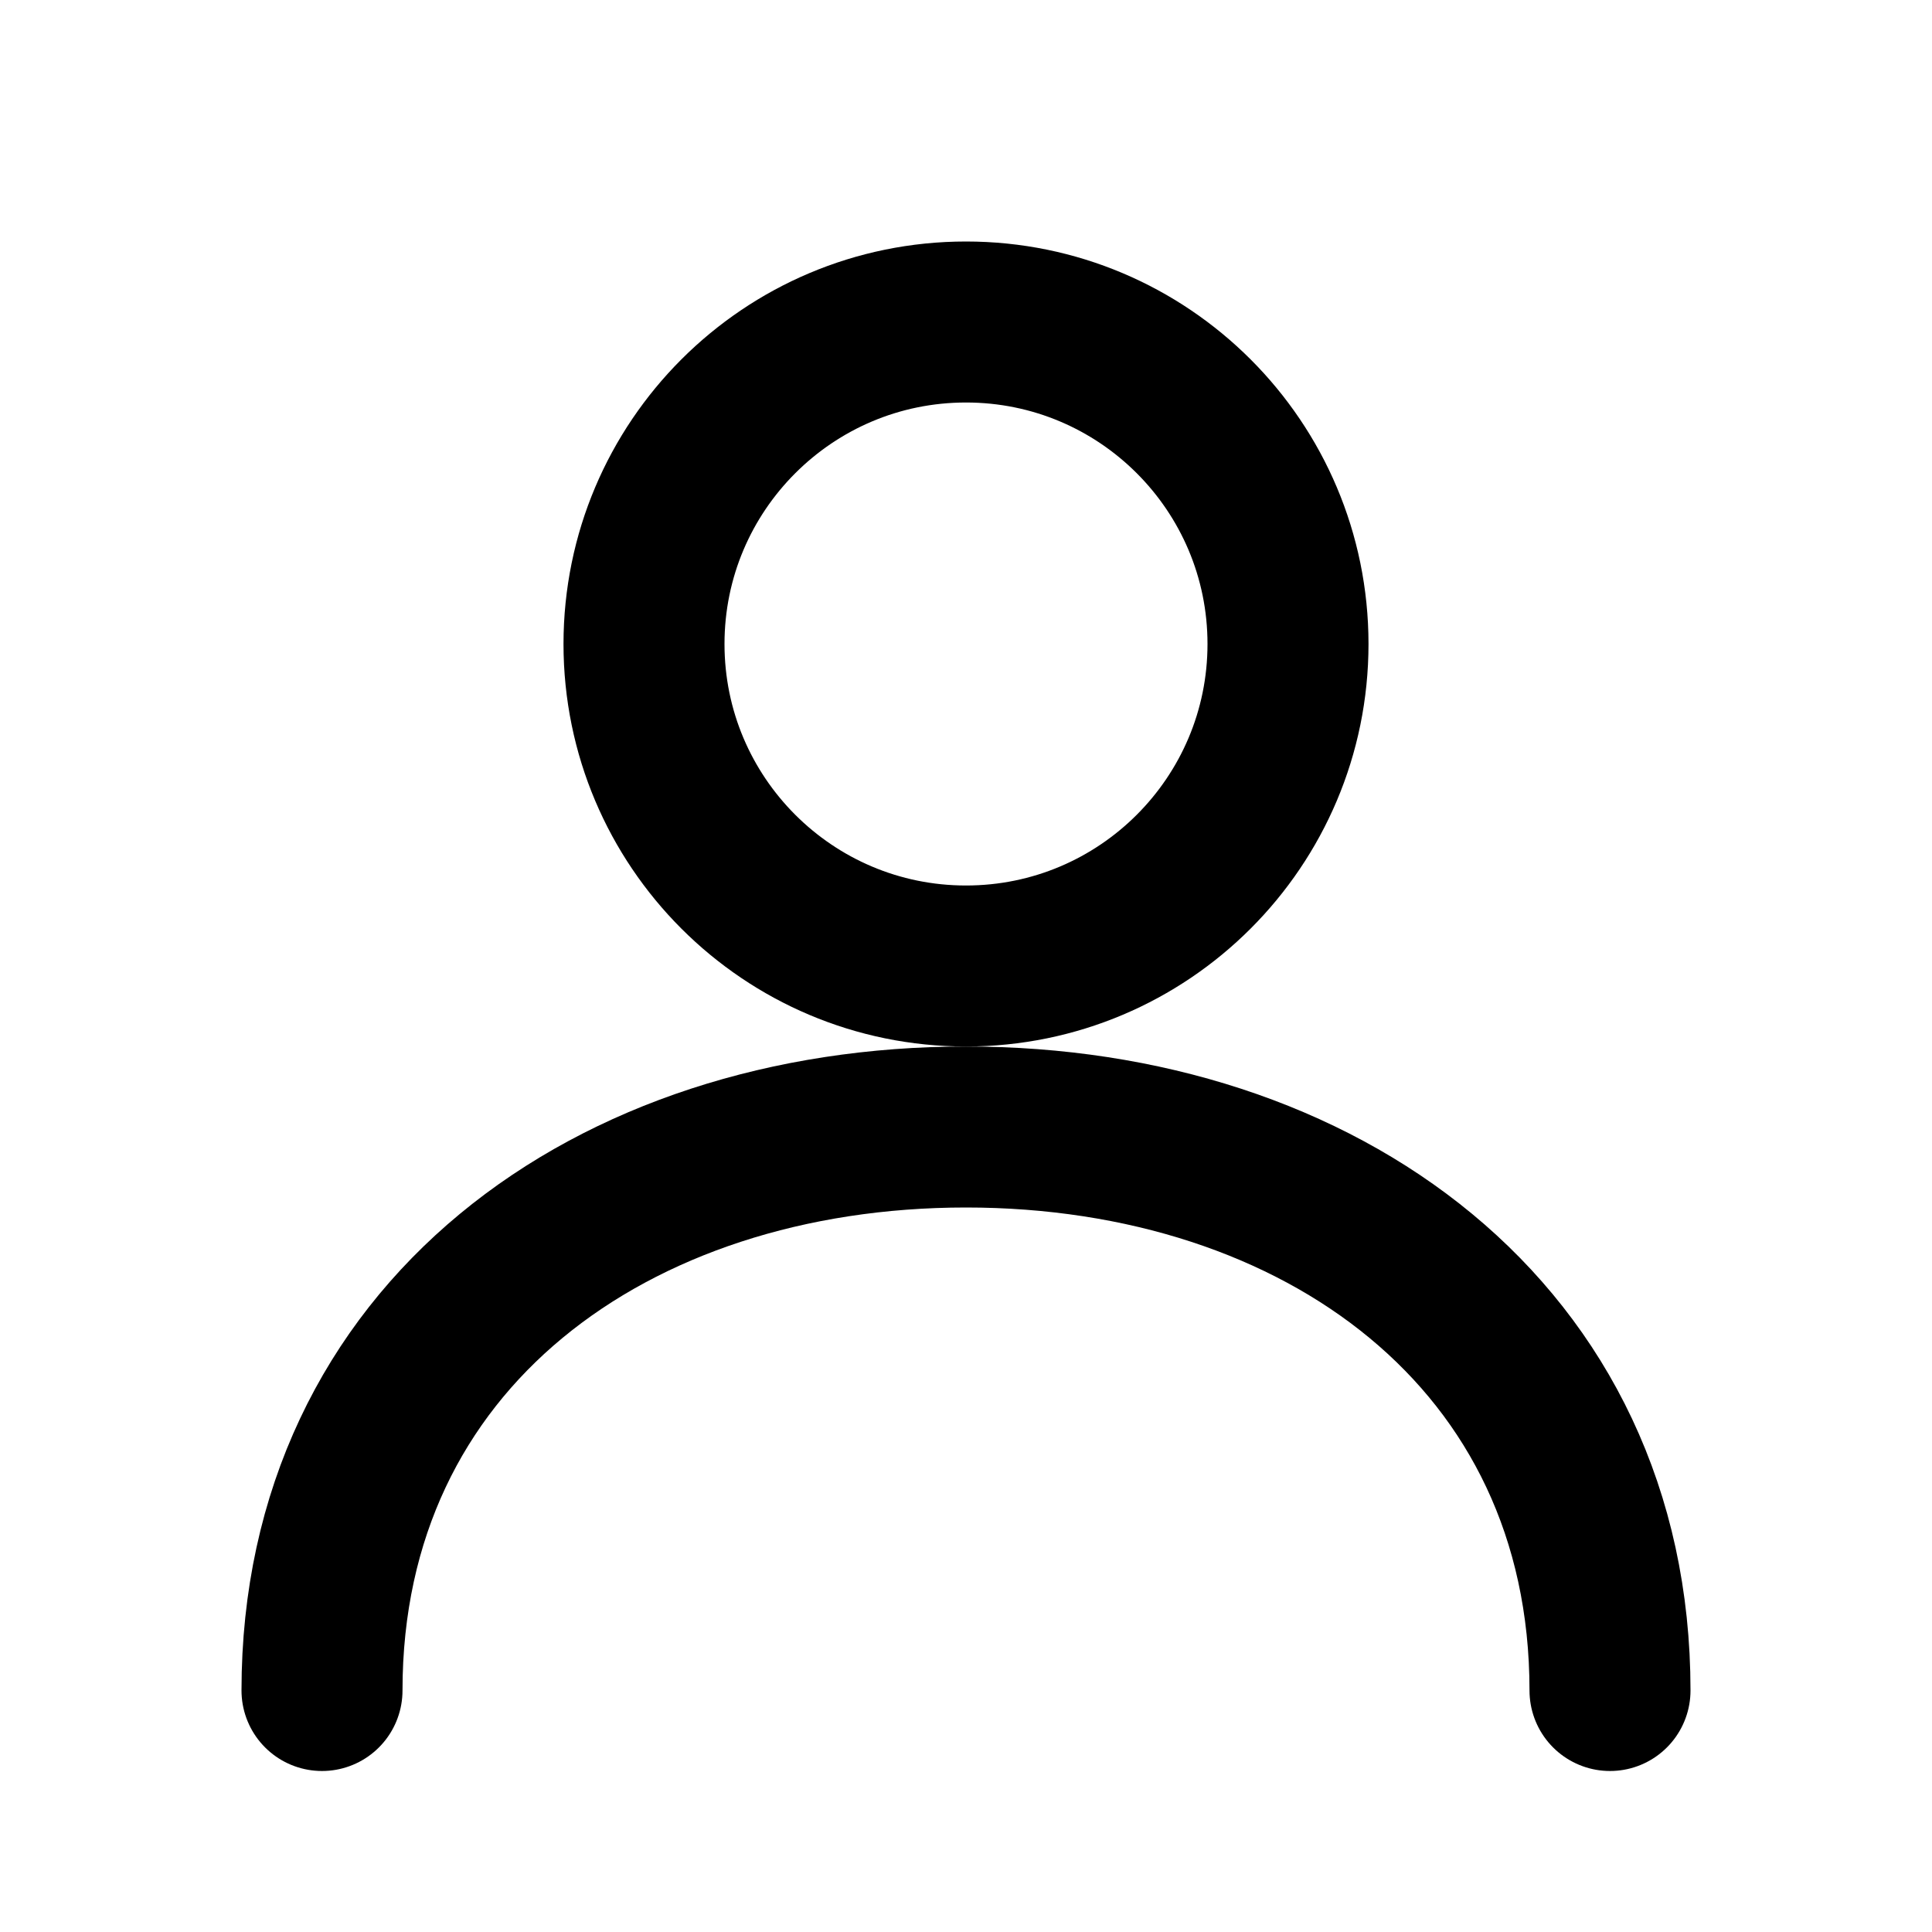
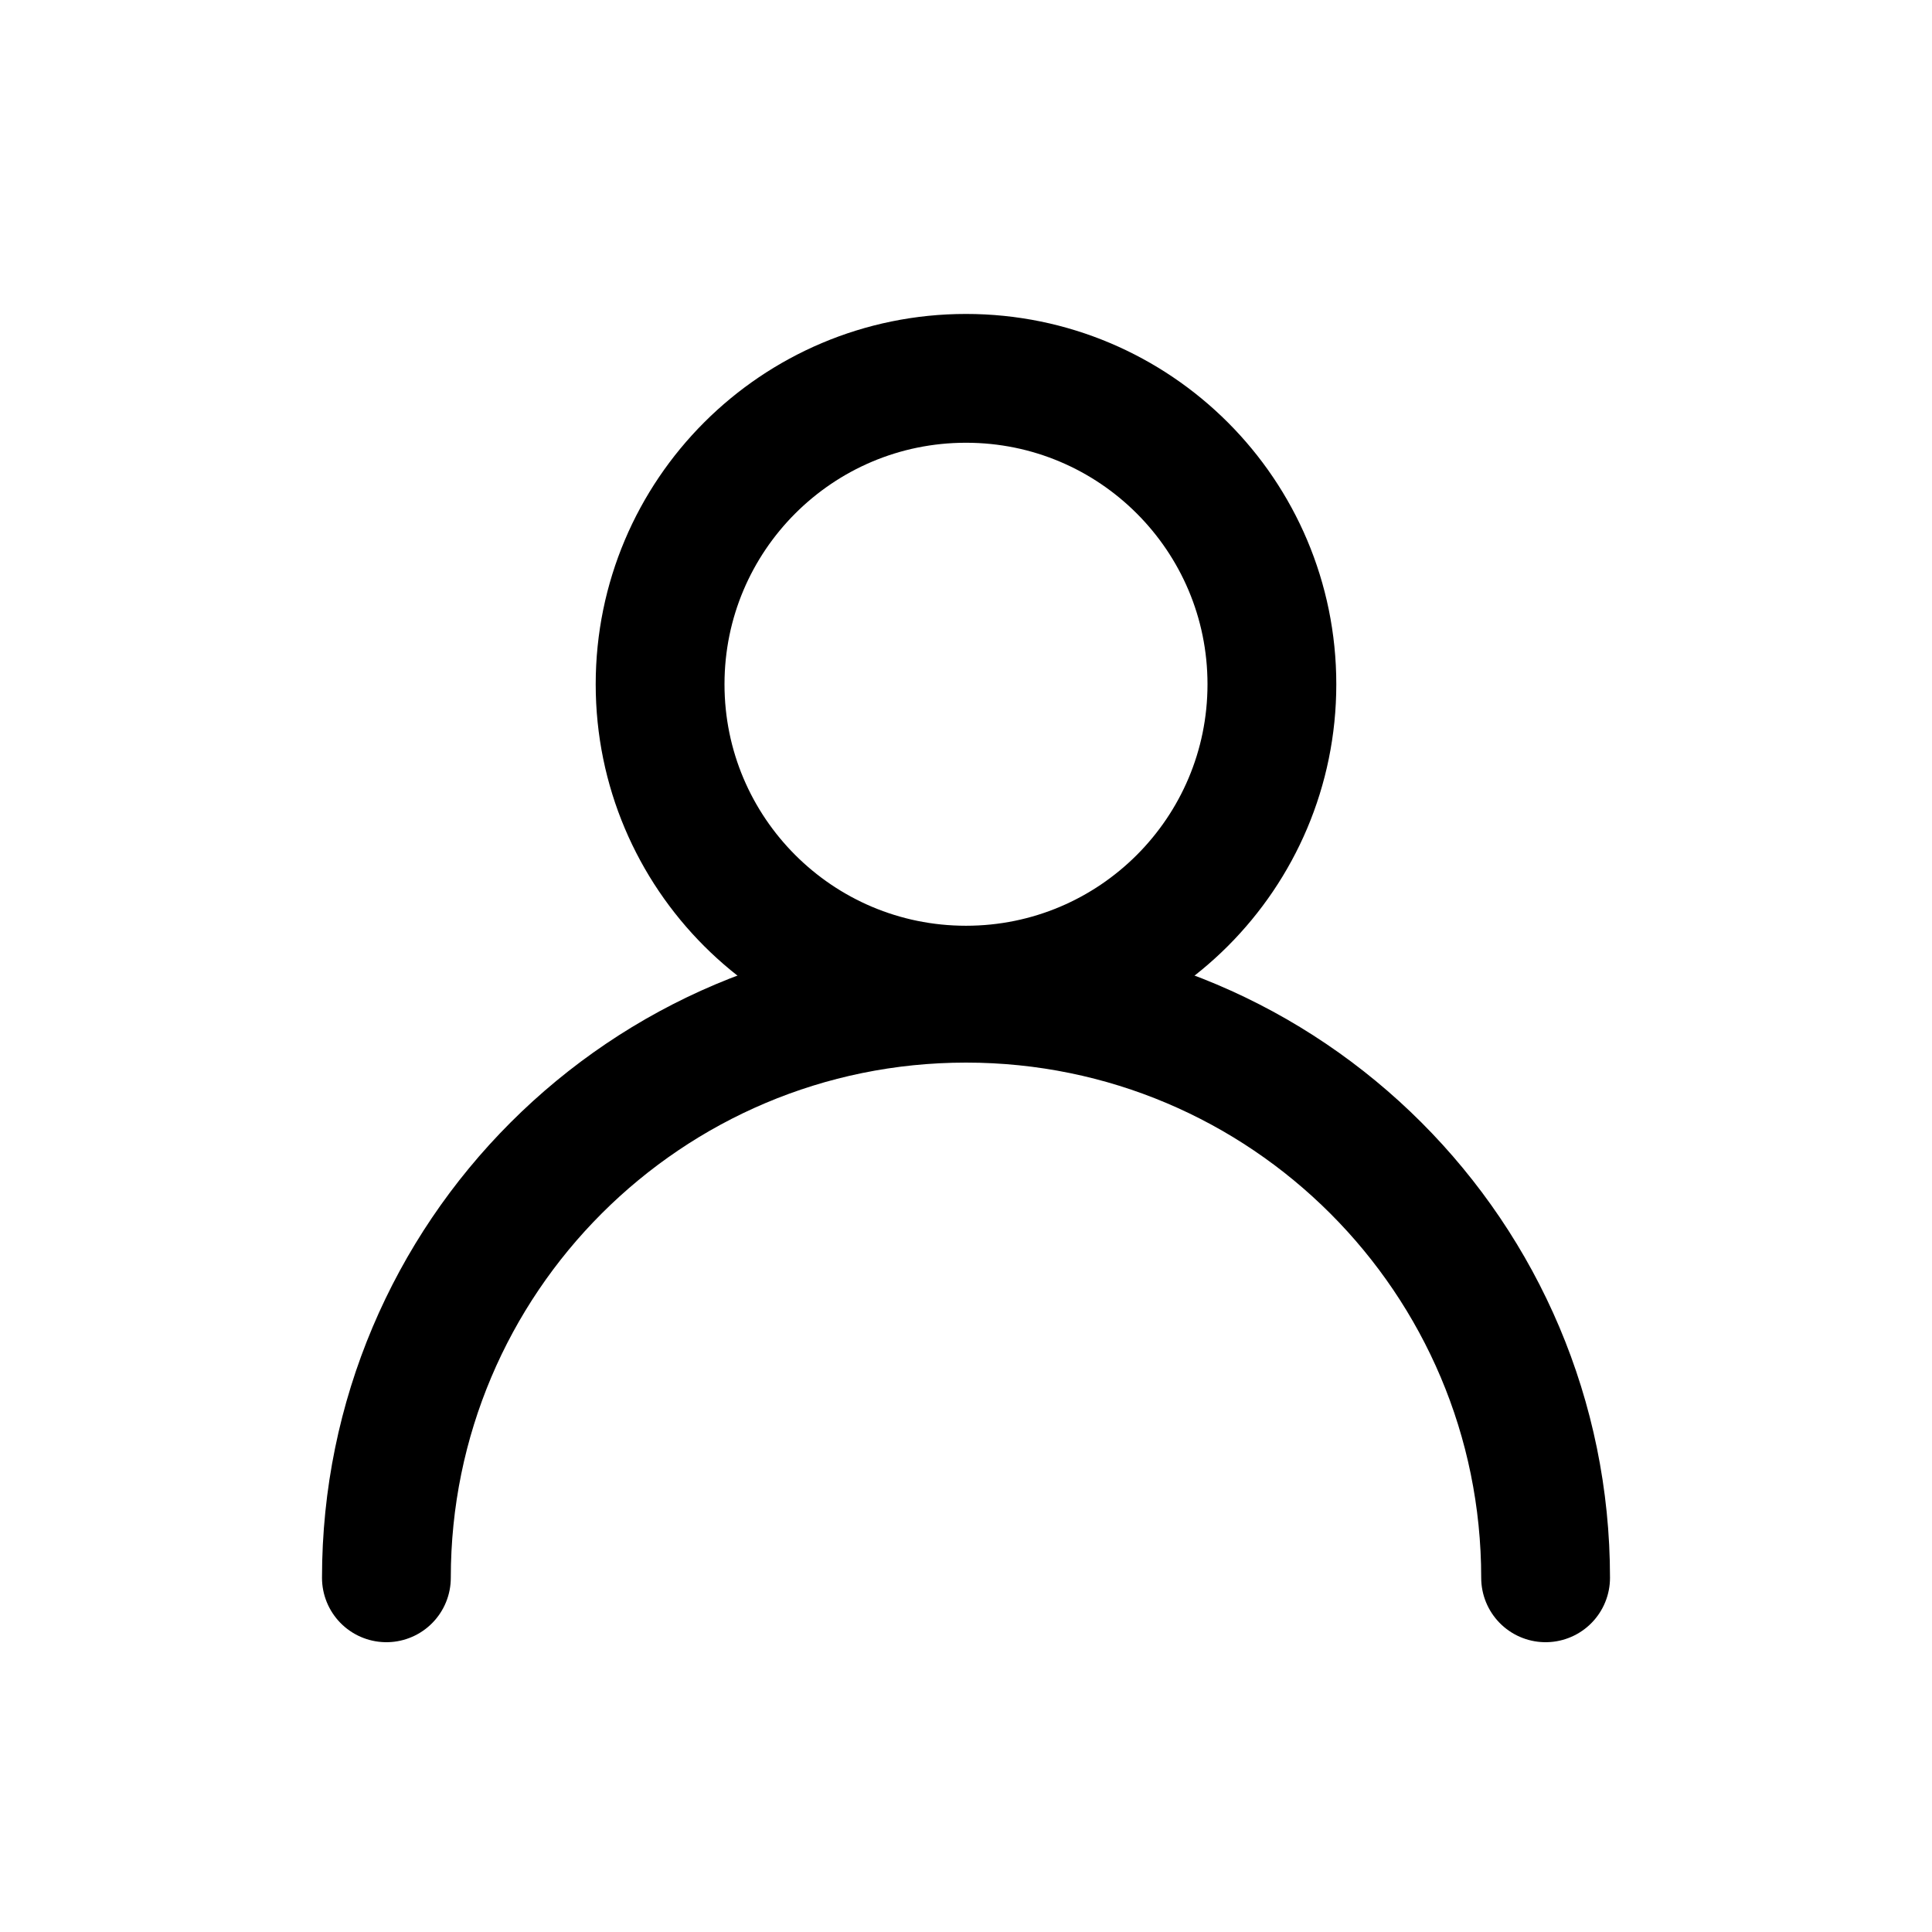
- <svg xmlns="http://www.w3.org/2000/svg" viewBox="0 0 24 24" width="24" height="24" fill="none" stroke="currentColor" stroke-width="2" stroke-linecap="round" stroke-linejoin="round">
-   <circle cx="12" cy="8" r="4" />
-   <path d="M4 21c0-4.4 3.6-7 8-7s8 2.6 8 7" />
+ <svg xmlns="http://www.w3.org/2000/svg" viewBox="0 0 24 24" width="24" height="24" fill="none" stroke="currentColor" stroke-width="1.6" stroke-linecap="round" stroke-linejoin="round">
+   <circle cx="12" cy="8.5" r="3.8" />
+   <path d="M4.8 19.6a7.2 7.2 0 0 1 14.4 0" />
</svg>
